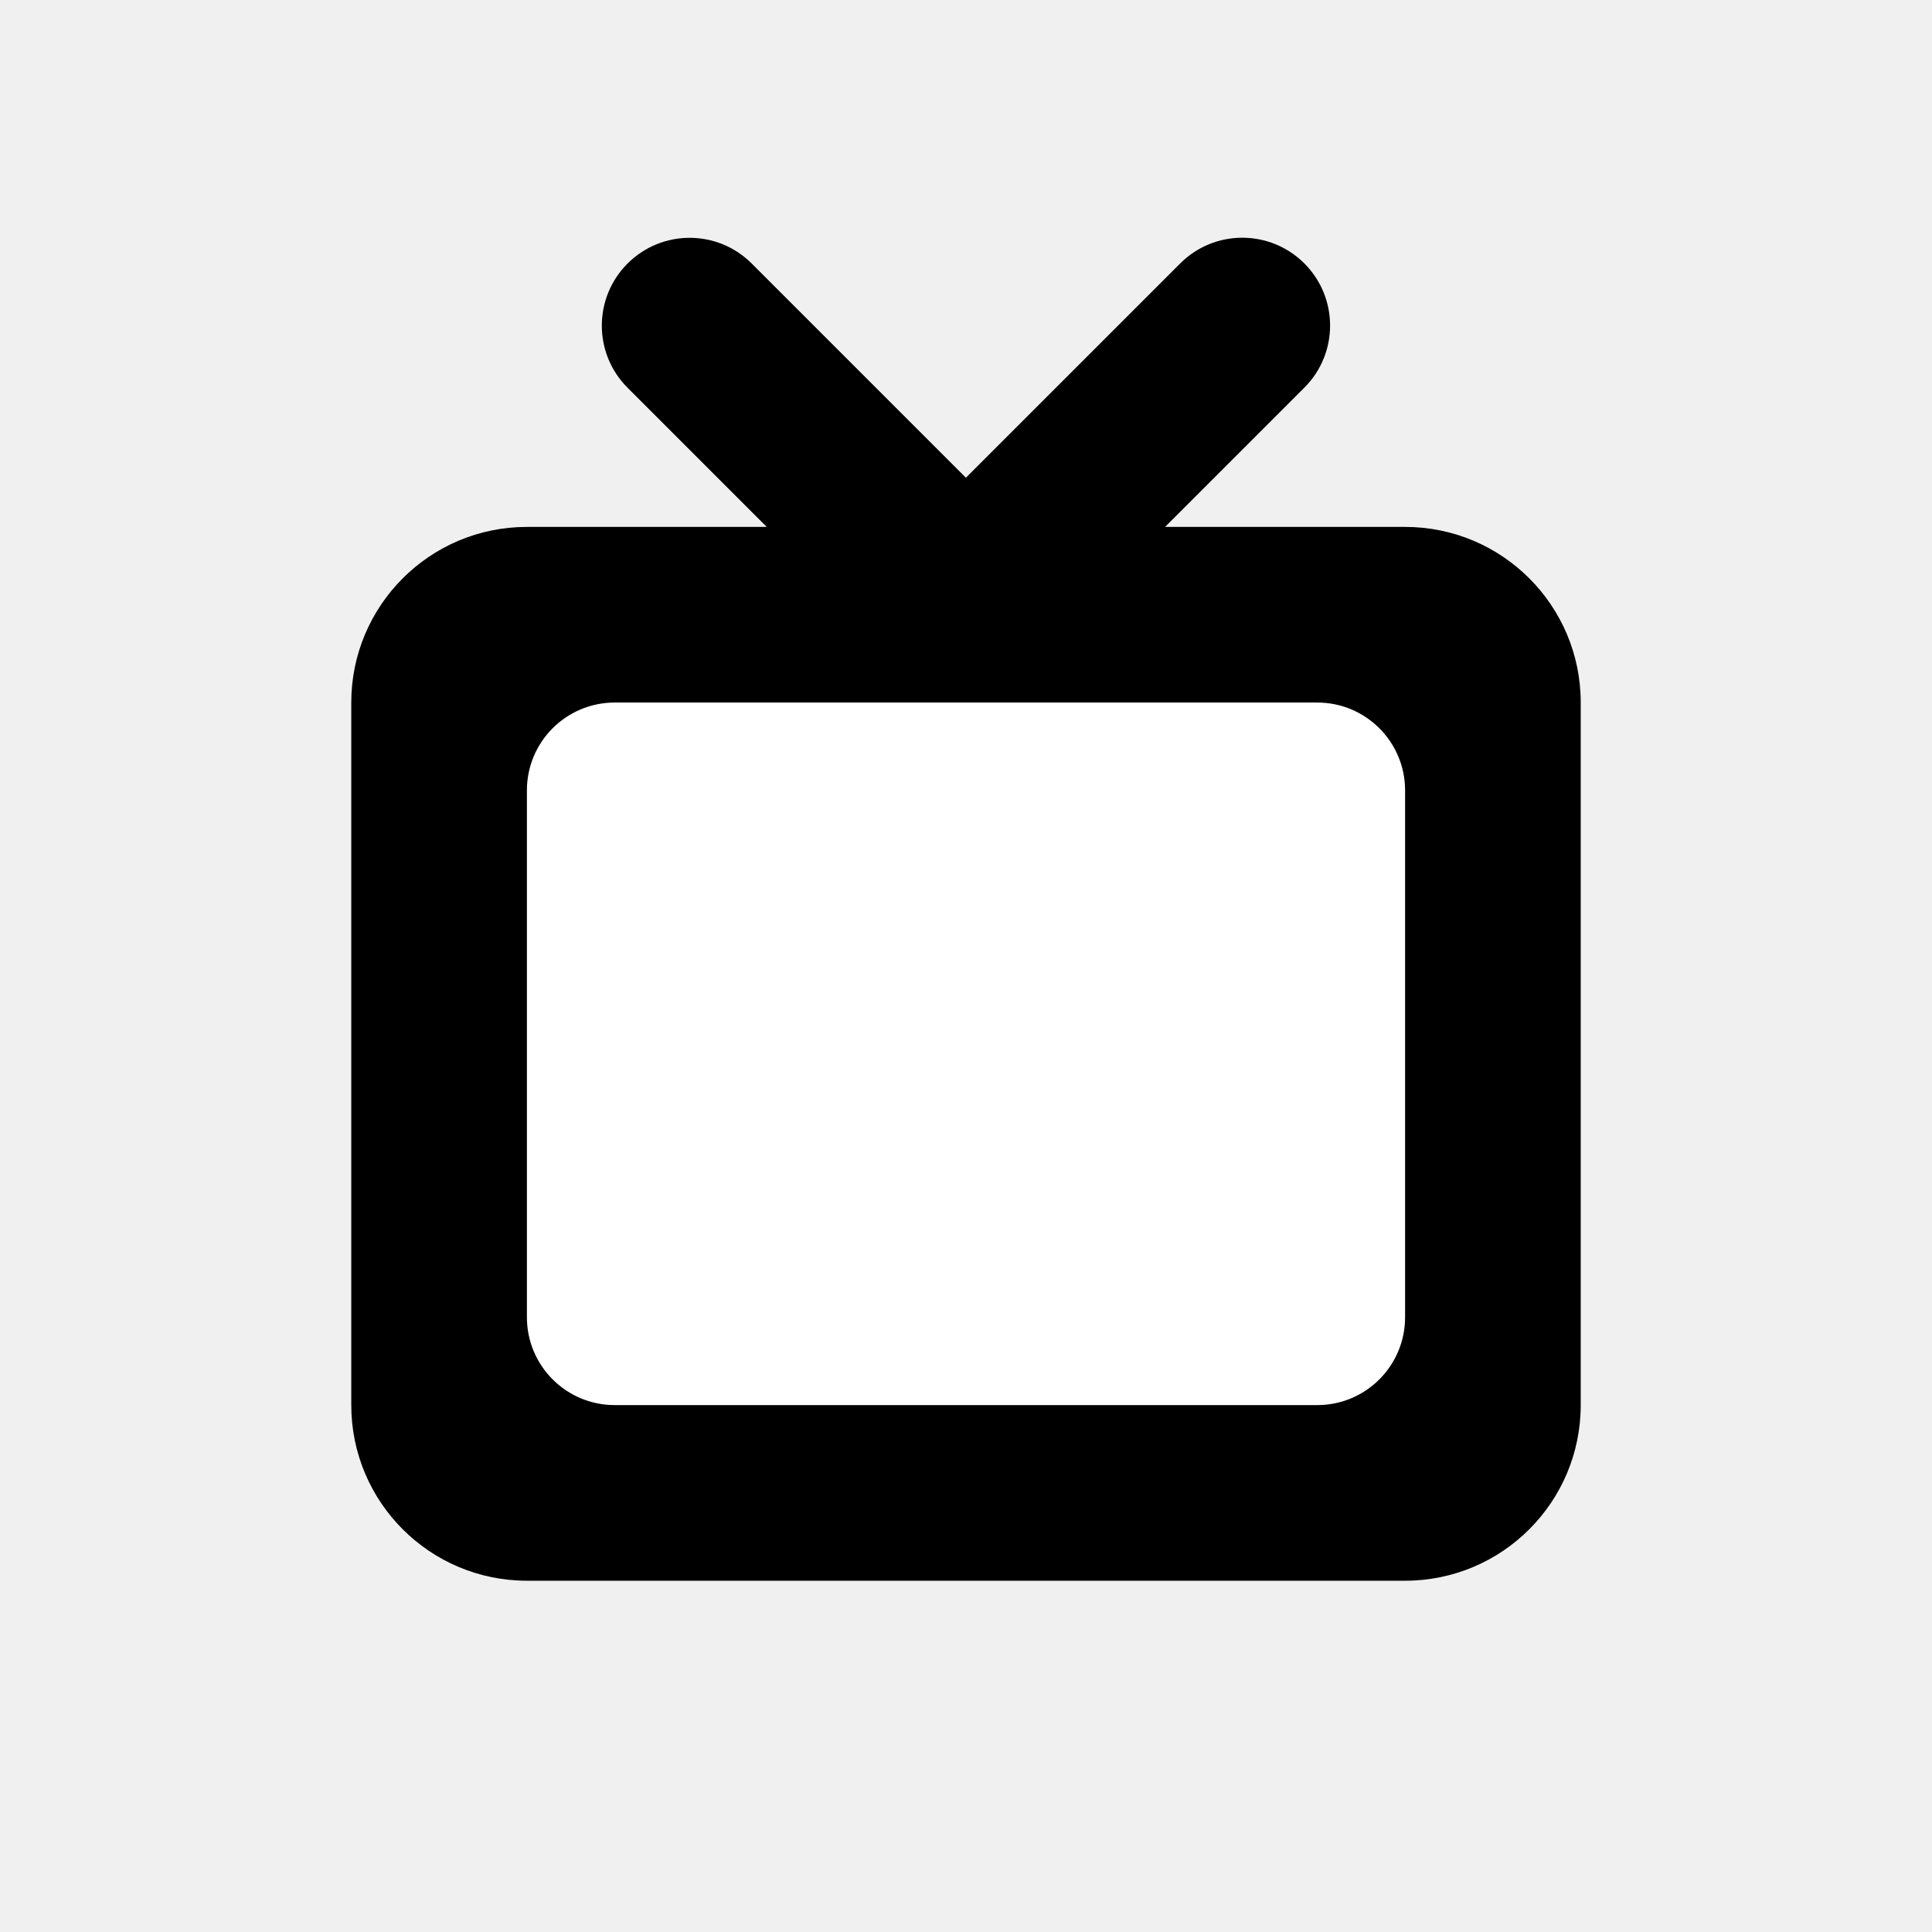
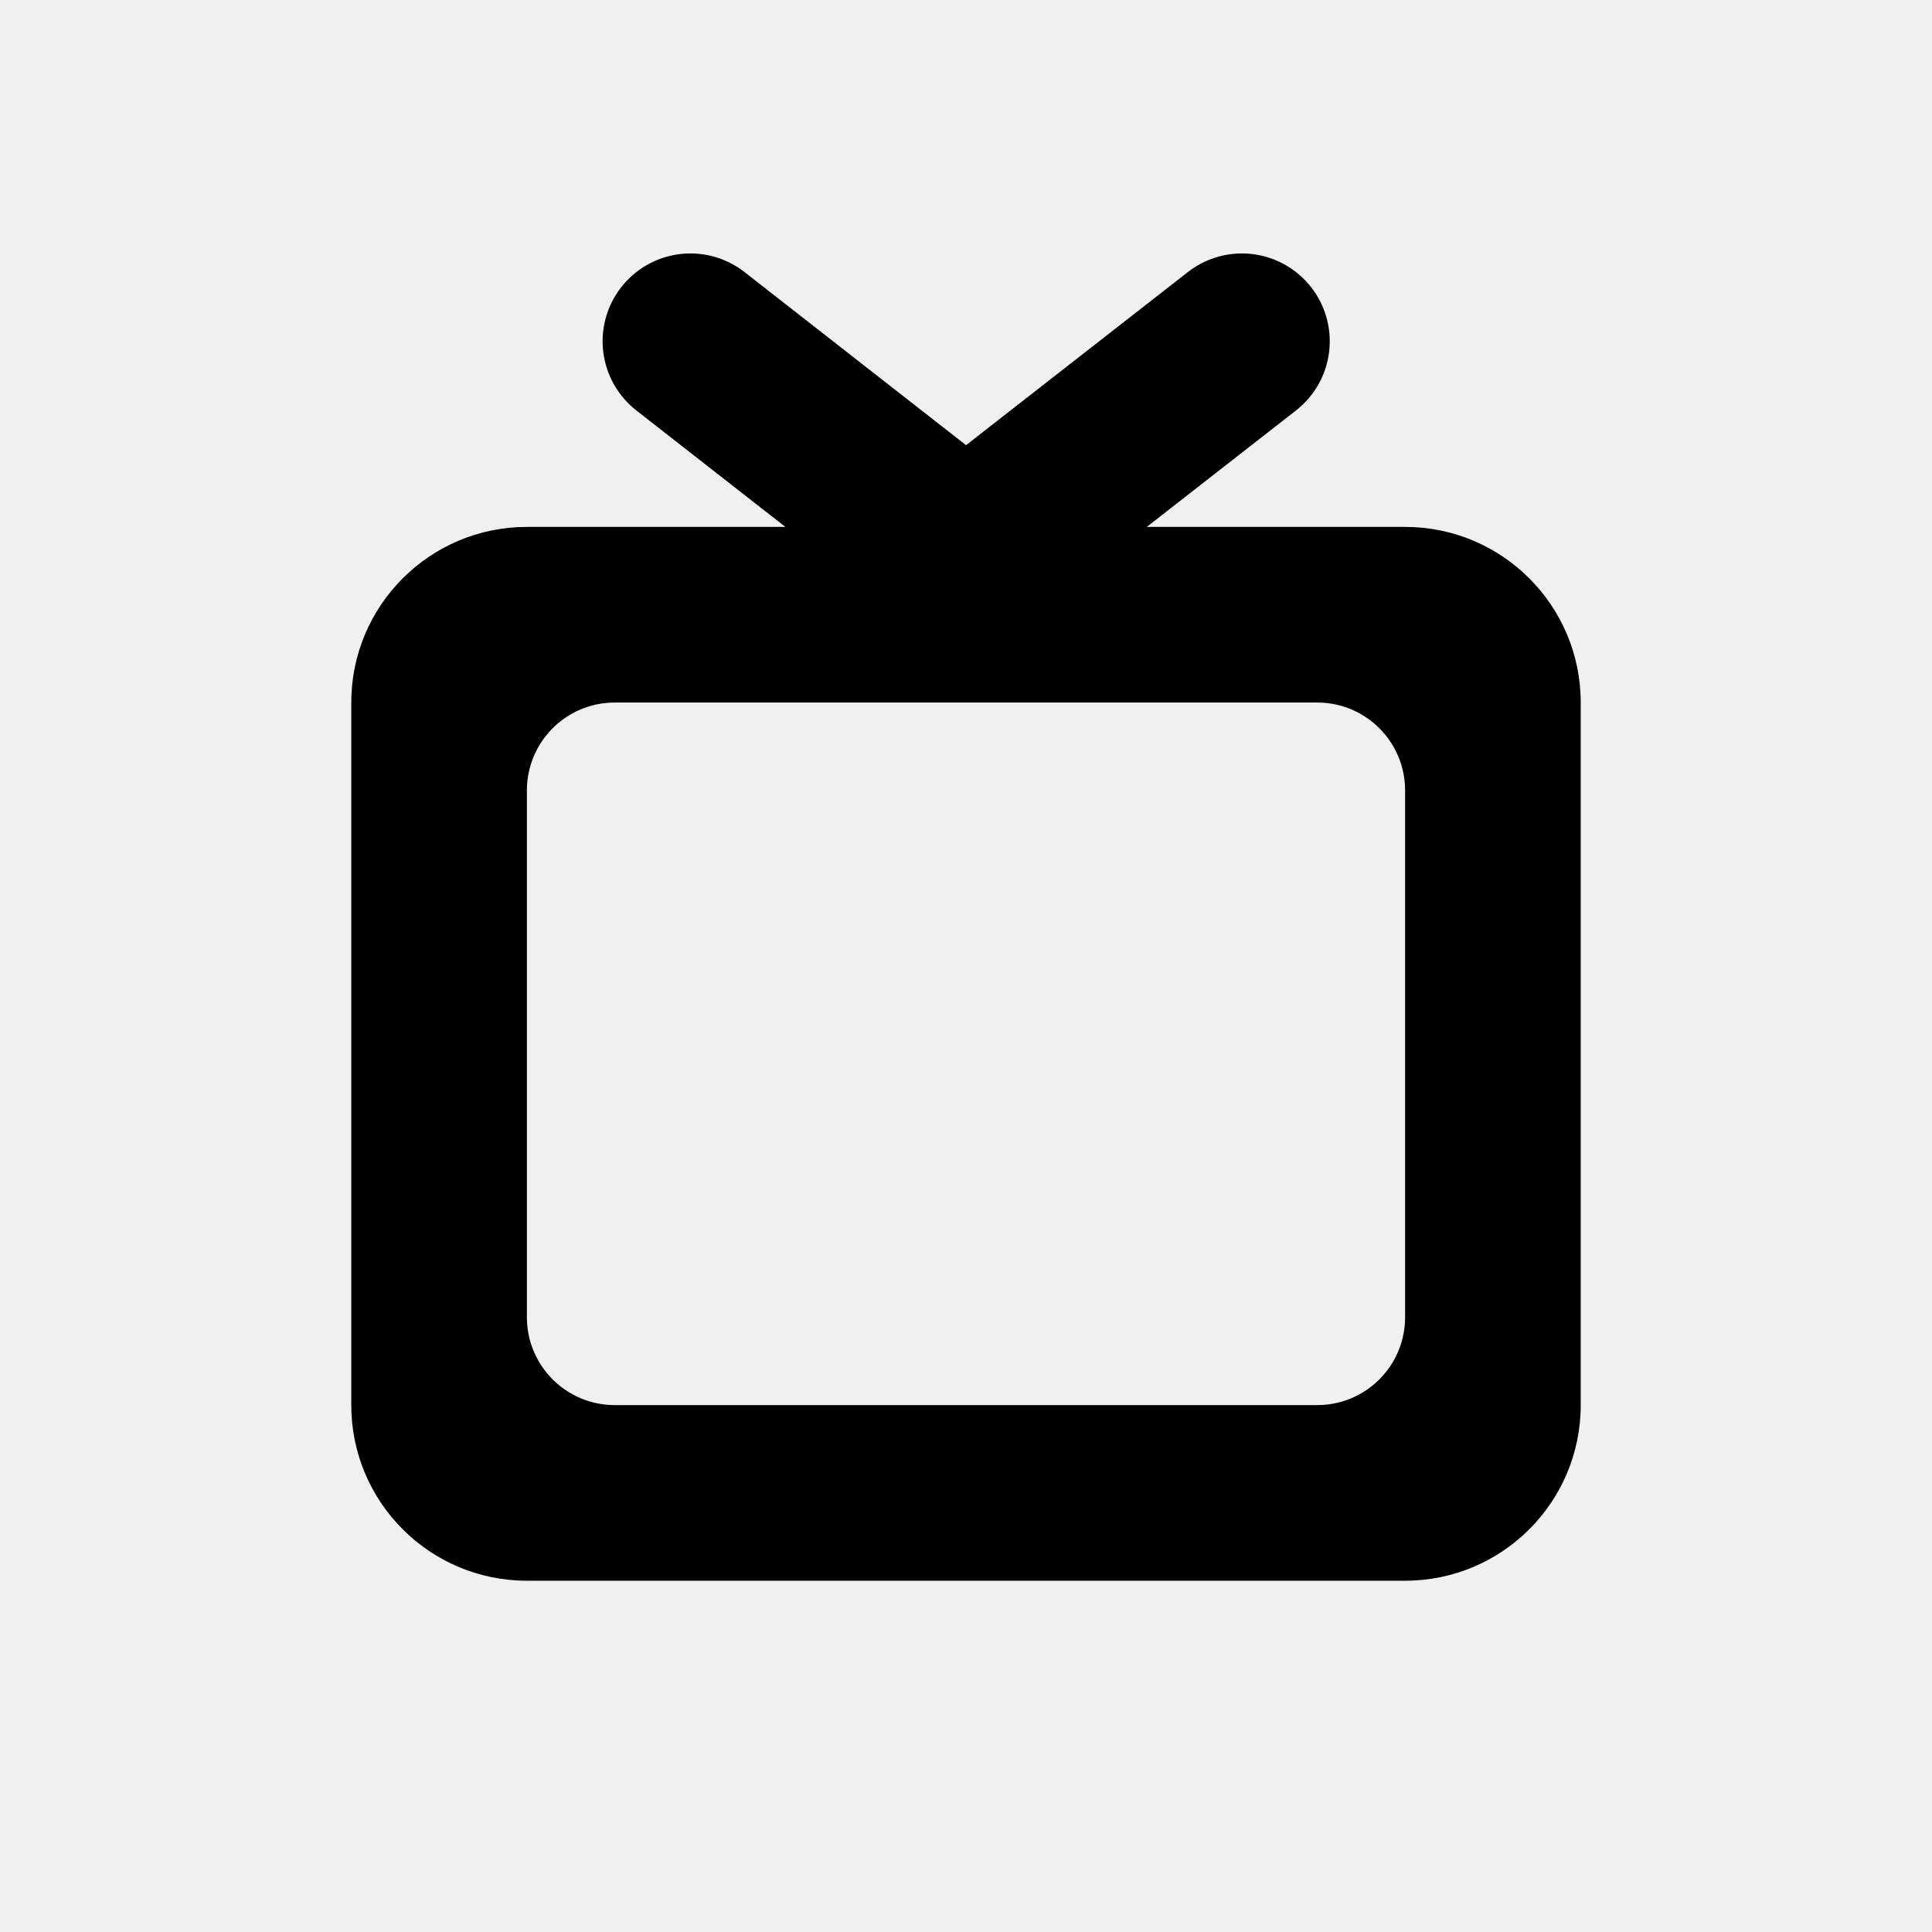
- <svg xmlns="http://www.w3.org/2000/svg" id="Icons" viewBox="0 0 11 11">
-   <rect x="2" y="3" width="7" height="6" rx="1" ry="1" />
-   <rect x="2.775" y="2.927" width="5.45" height="1" rx="0.5" ry="0.5" transform="translate(4.034 -2.885) rotate(45)" />
-   <rect x="2.775" y="2.927" width="5.45" height="1" rx="0.5" ry="0.5" transform="translate(11.812 1.961) rotate(135)" />
-   <rect x="3" y="4" width="5" height="4" rx="0.5" ry="0.5" fill="#fff" />
+ <svg xmlns="http://www.w3.org/2000/svg" id="Icons" width="11" height="11" viewBox="0 0 11 11">
+   <path d="M8,3H3A1,1,0,0,0,2,4V8A1,1,0,0,0,3,9H8A1,1,0,0,0,9,8V4A1,1,0,0,0,8,3ZM8,7.5a.5.5,0,0,1-.5.5h-4A.5.5,0,0,1,3,7.5v-3A.5.5,0,0,1,3.5,4h4a.5.5,0,0,1,.5.5Z" />
+   <path d="M7.071,1.943,5.5,3.169,3.931,1.943" fill="none" stroke="#000" stroke-linecap="round" stroke-miterlimit="10" />
</svg>
